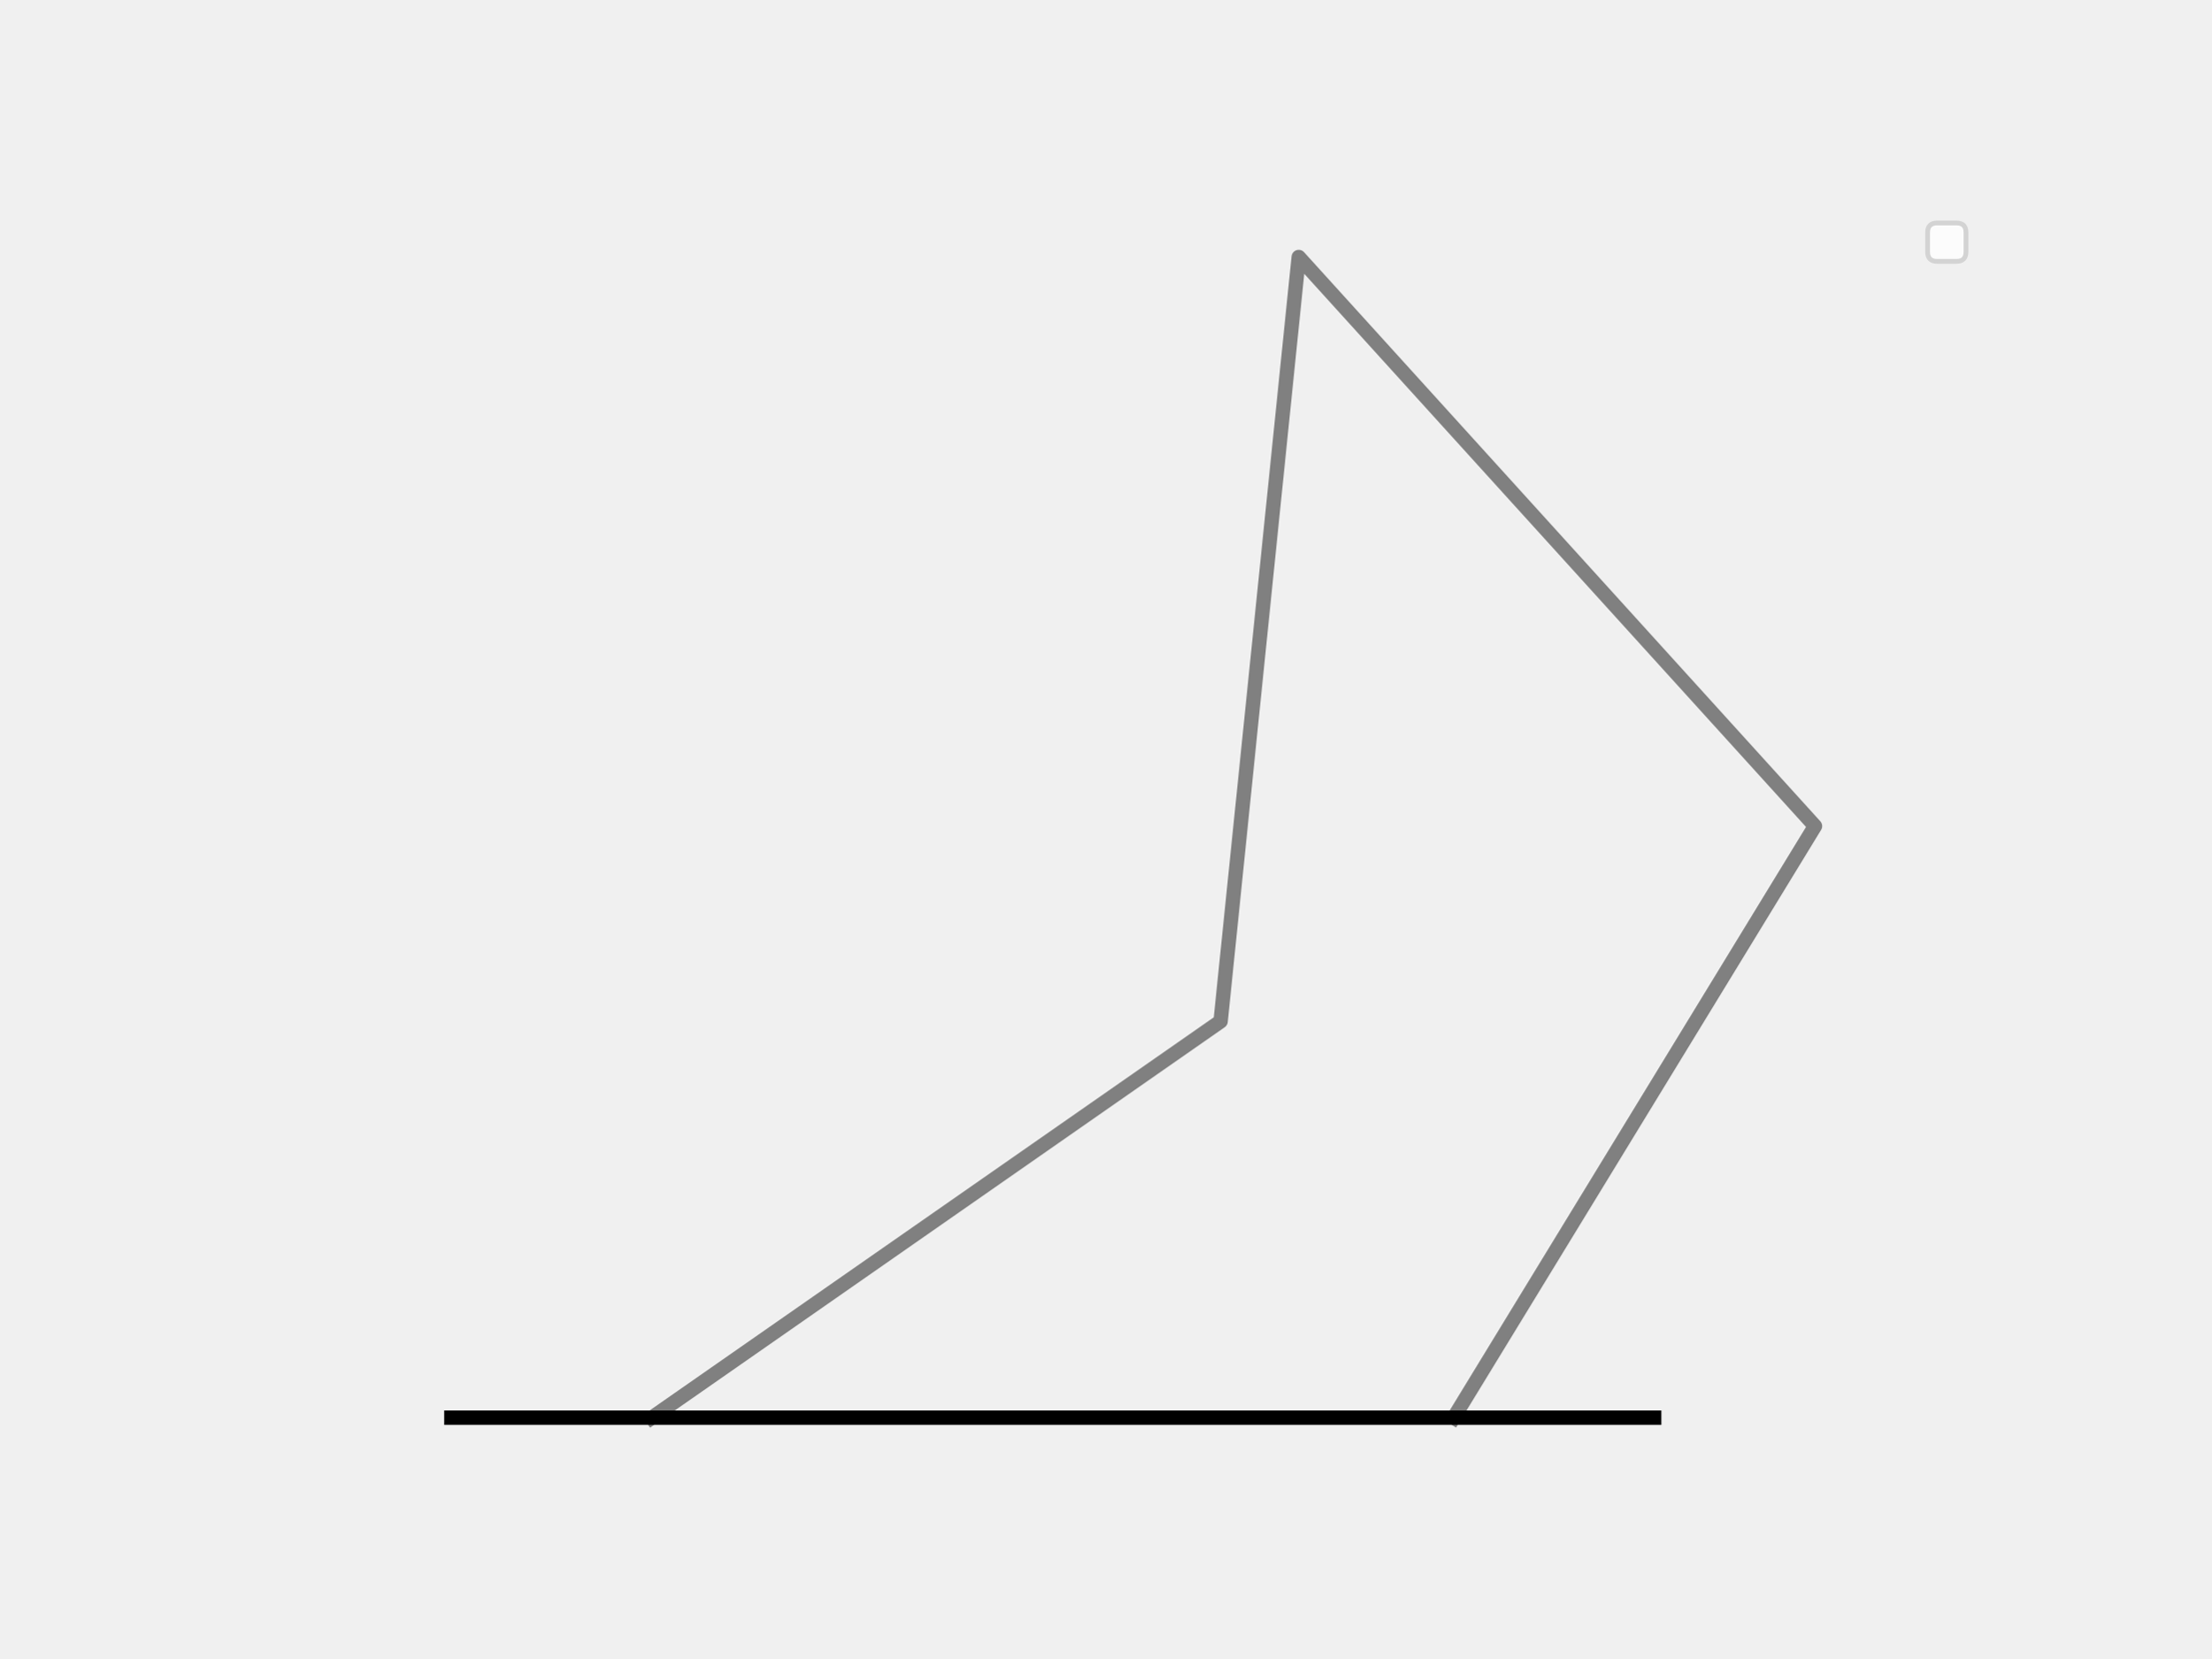
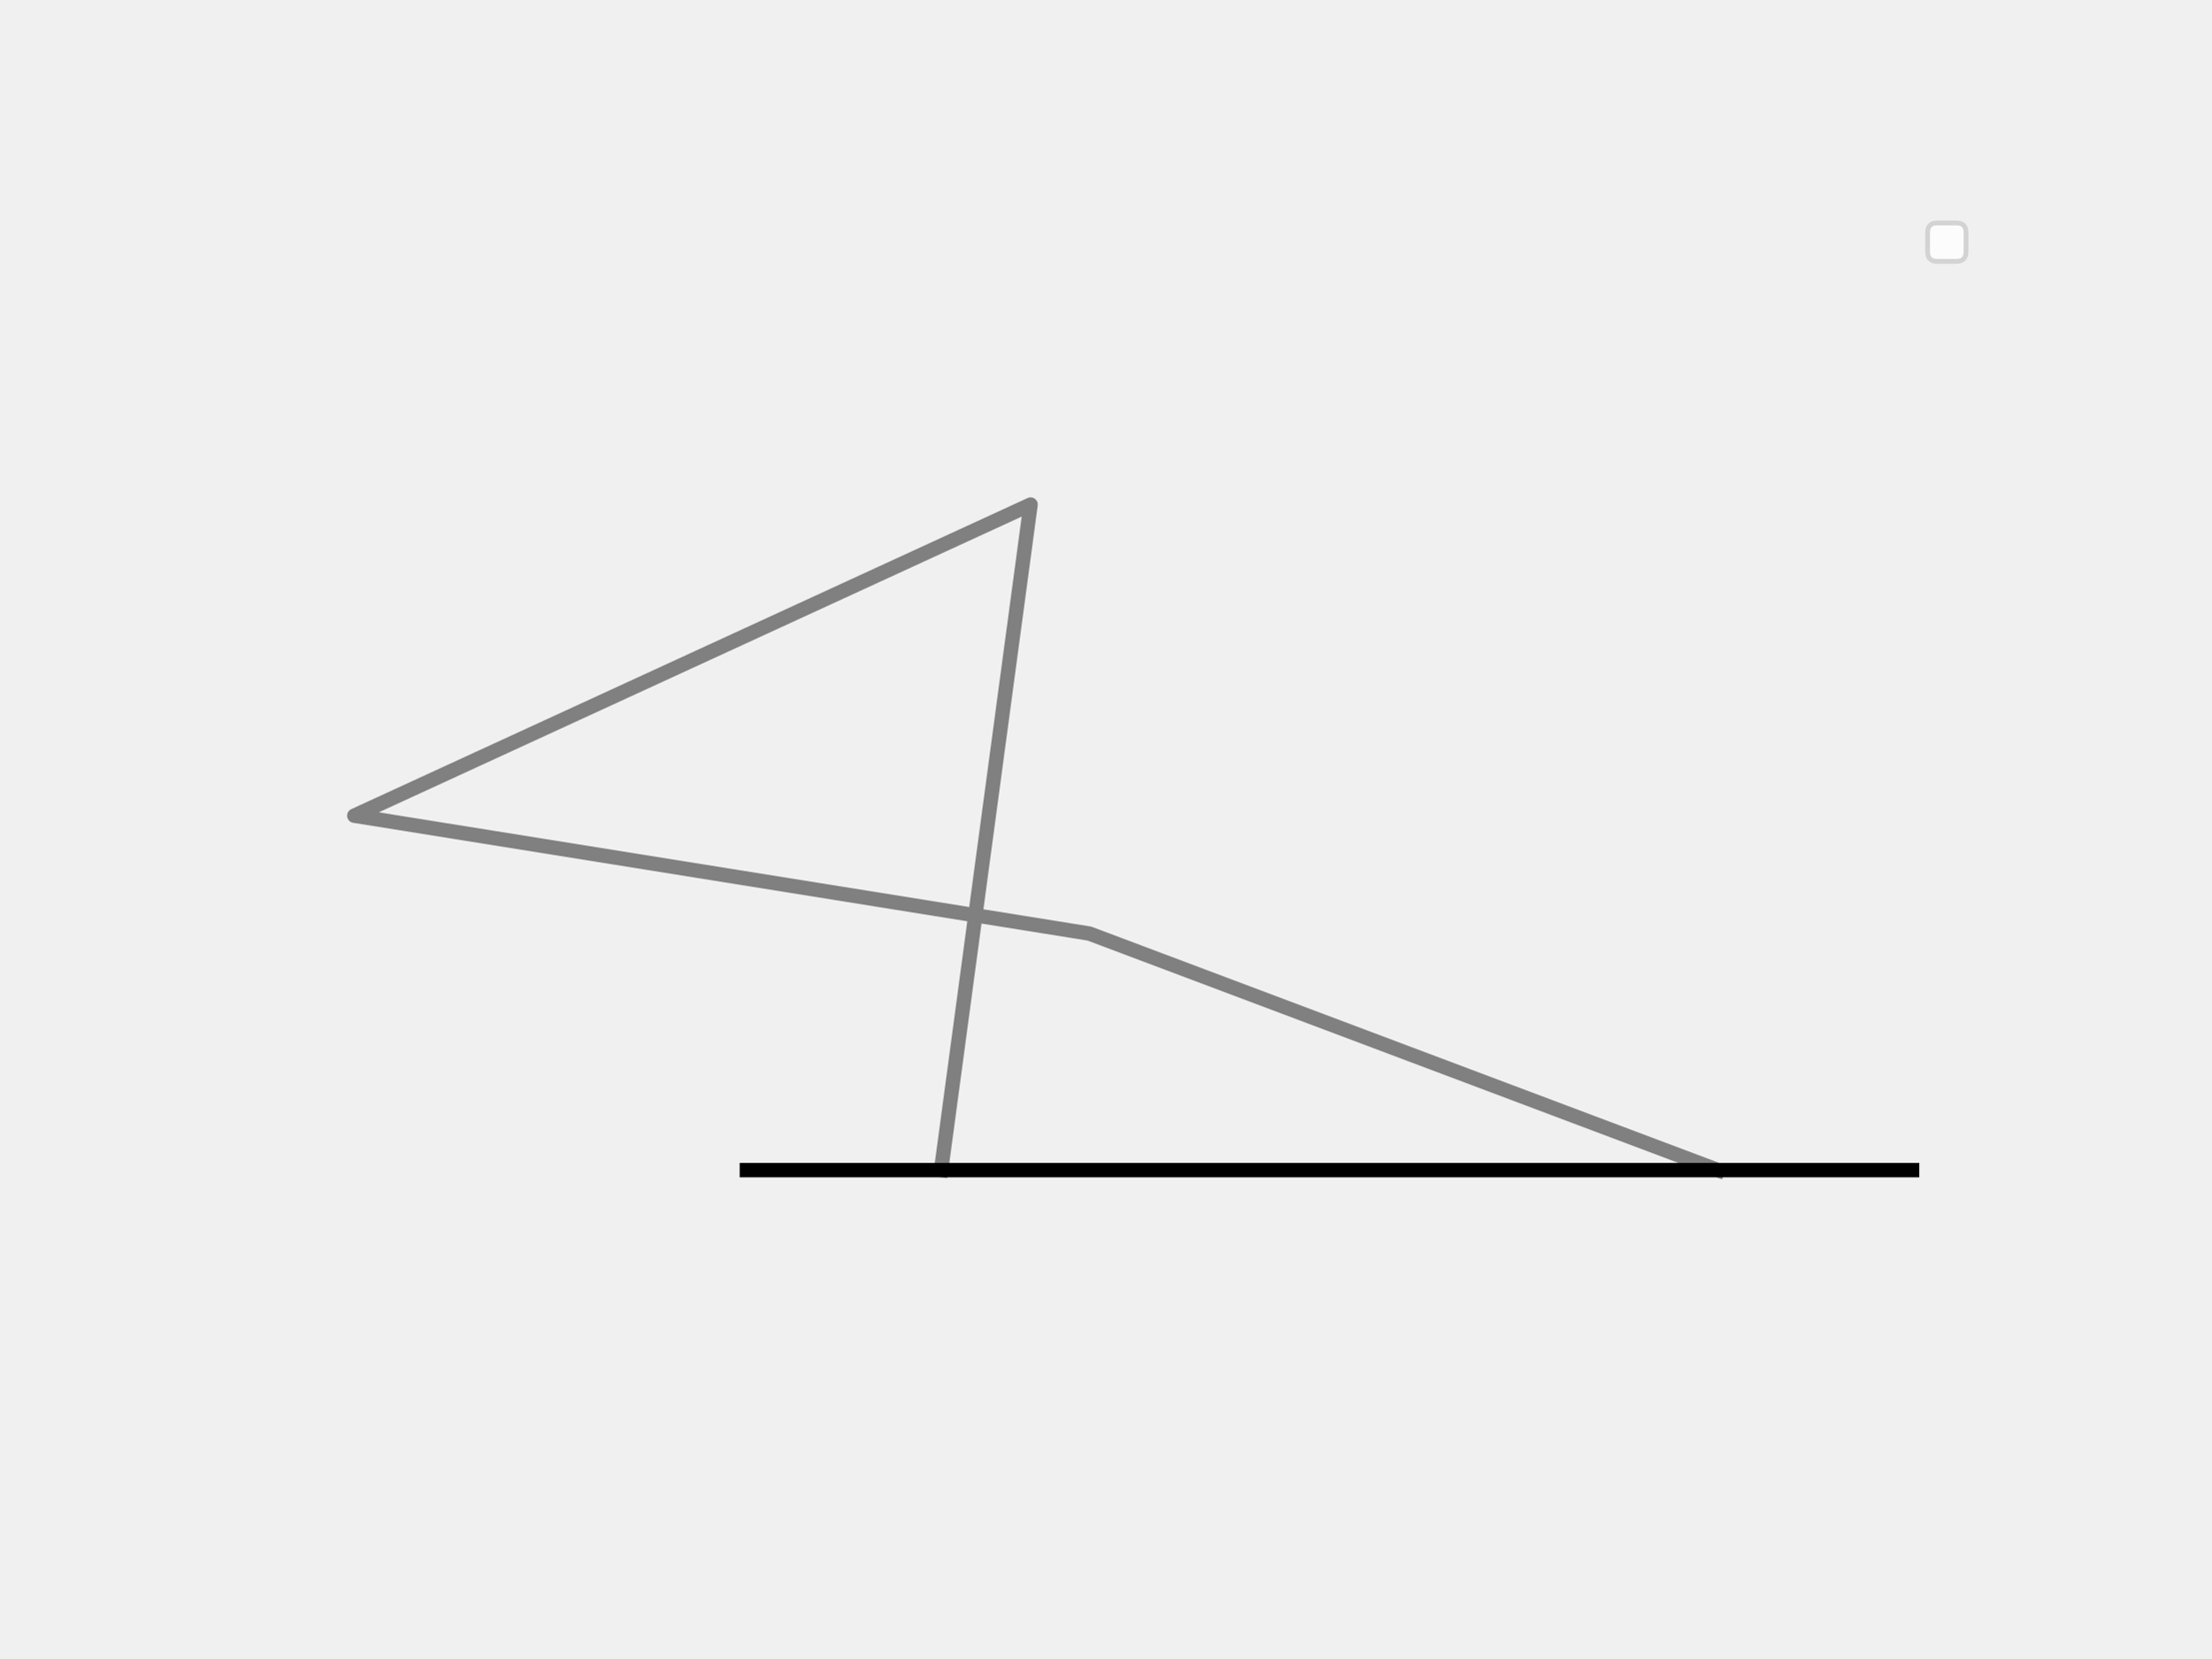
<svg xmlns="http://www.w3.org/2000/svg" height="345.6pt" version="1.1" viewBox="0 0 460.8 345.6" width="460.8pt">
  <defs>
    <style type="text/css">
*{stroke-linecap:butt;stroke-linejoin:round;}
  </style>
  </defs>
  <g id="figure_1">
    <g id="patch_1">
      <path d="M 0 345.6  L 460.8 345.6  L 460.8 0  L 0 0  z " style="fill:none;" />
    </g>
    <g id="axes_1">
      <g id="line2d_1">
-         <path clip-path="url(#p6a2e5da416)" d="M 135.848 295.488  L 254.376 212.879  L 270.66 53.568  L 378.248 172.185  L 302.952 295.488  " style="fill:none;stroke:#808080;stroke-linecap:square;stroke-width:3;" />
+         <path clip-path="url(#p12177fbd3f)" d="M 196.125 243.887  L 214.776 105.169  L 73.833 170.013  L 227.019 194.584  L 358.015 243.887  " style="fill:none;stroke:#808080;stroke-linecap:square;stroke-width:3;" />
      </g>
      <g id="line2d_2">
-         <path clip-path="url(#p6a2e5da416)" d="M 94.072 295.488  L 344.728 295.488  " style="fill:none;stroke:#000000;stroke-linecap:square;stroke-width:3;" />
+         <path clip-path="url(#p12177fbd3f)" d="M 155.653 243.887  L 398.487 243.887  " style="fill:none;stroke:#000000;stroke-linecap:square;stroke-width:3;" />
      </g>
      <g id="legend_1">
        <g id="patch_2">
          <path d="M 403.72 54.472  L 407.72 54.472  Q 409.72 54.472 409.72 52.472  L 409.72 48.472  Q 409.72 46.472 407.72 46.472  L 403.72 46.472  Q 401.72 46.472 401.72 48.472  L 401.72 52.472  Q 401.72 54.472 403.72 54.472  z " style="fill:#ffffff;opacity:0.8;stroke:#cccccc;stroke-linejoin:miter;" />
        </g>
      </g>
    </g>
  </g>
  <defs>
-     <clipPath id="p6a2e5da416">
+     <clipPath id="p12177fbd3f">
      <rect height="266.112" width="357.12" x="57.6" y="41.472" />
    </clipPath>
  </defs>
</svg>
